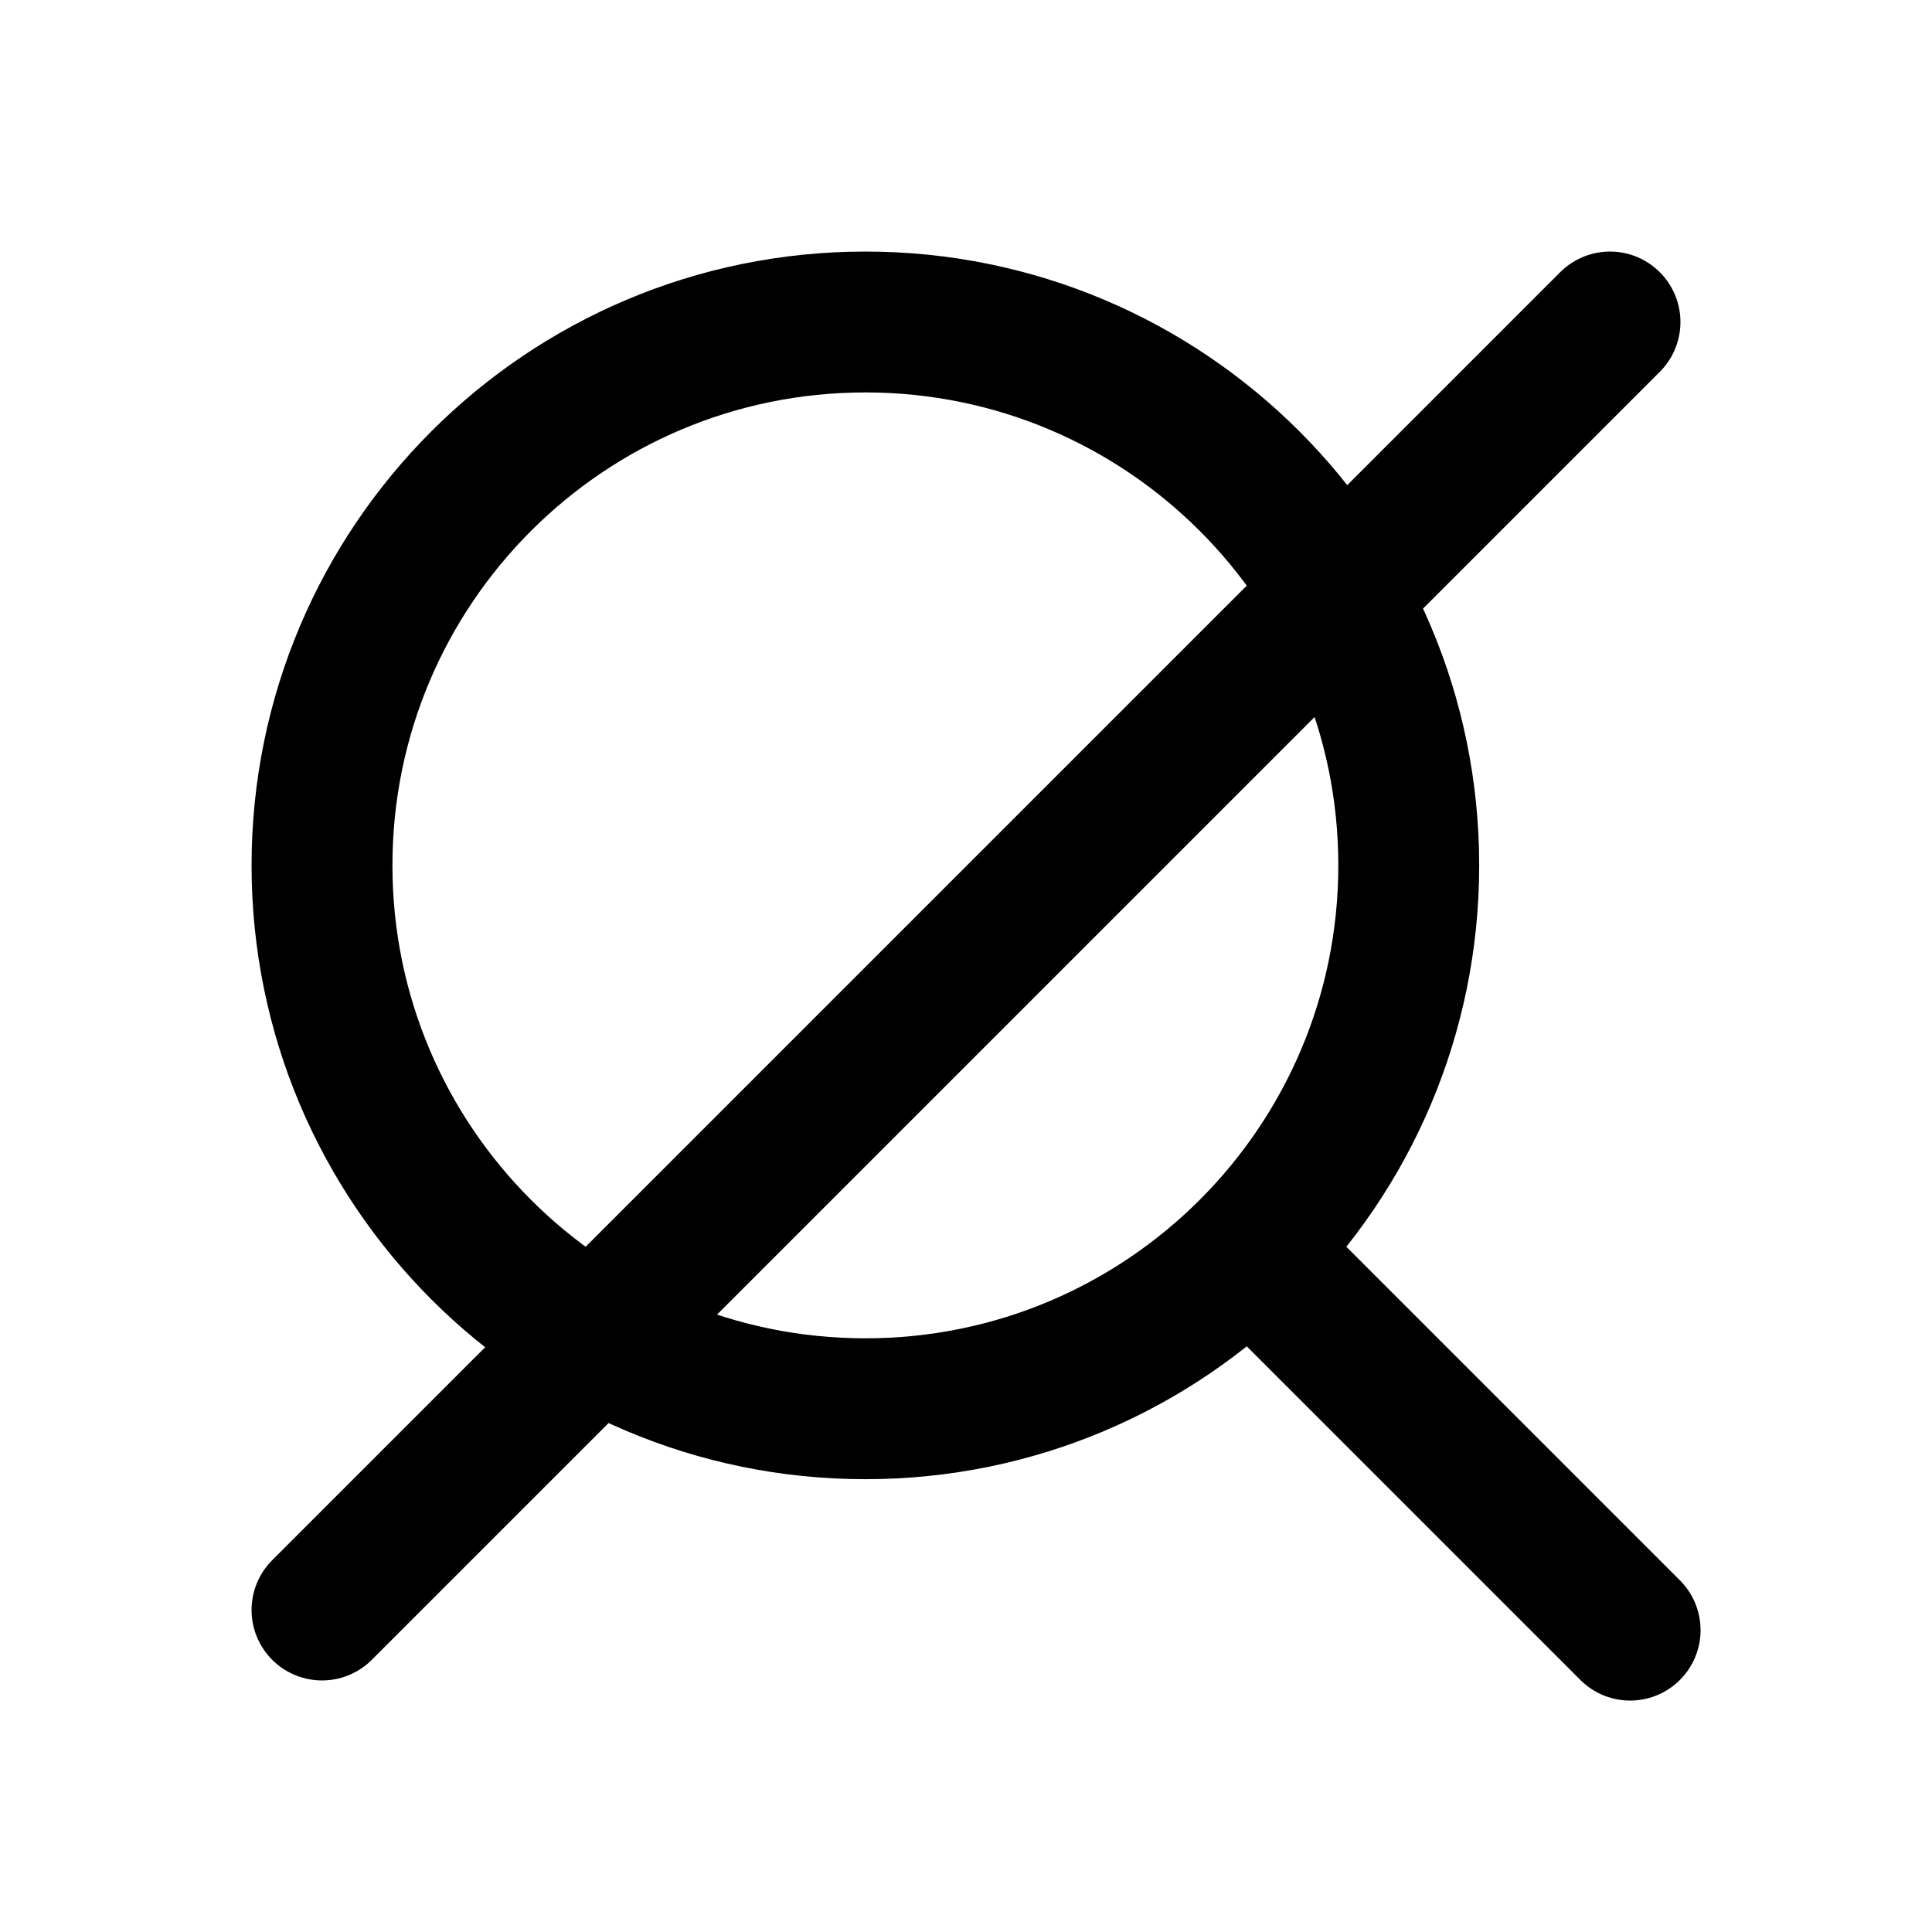
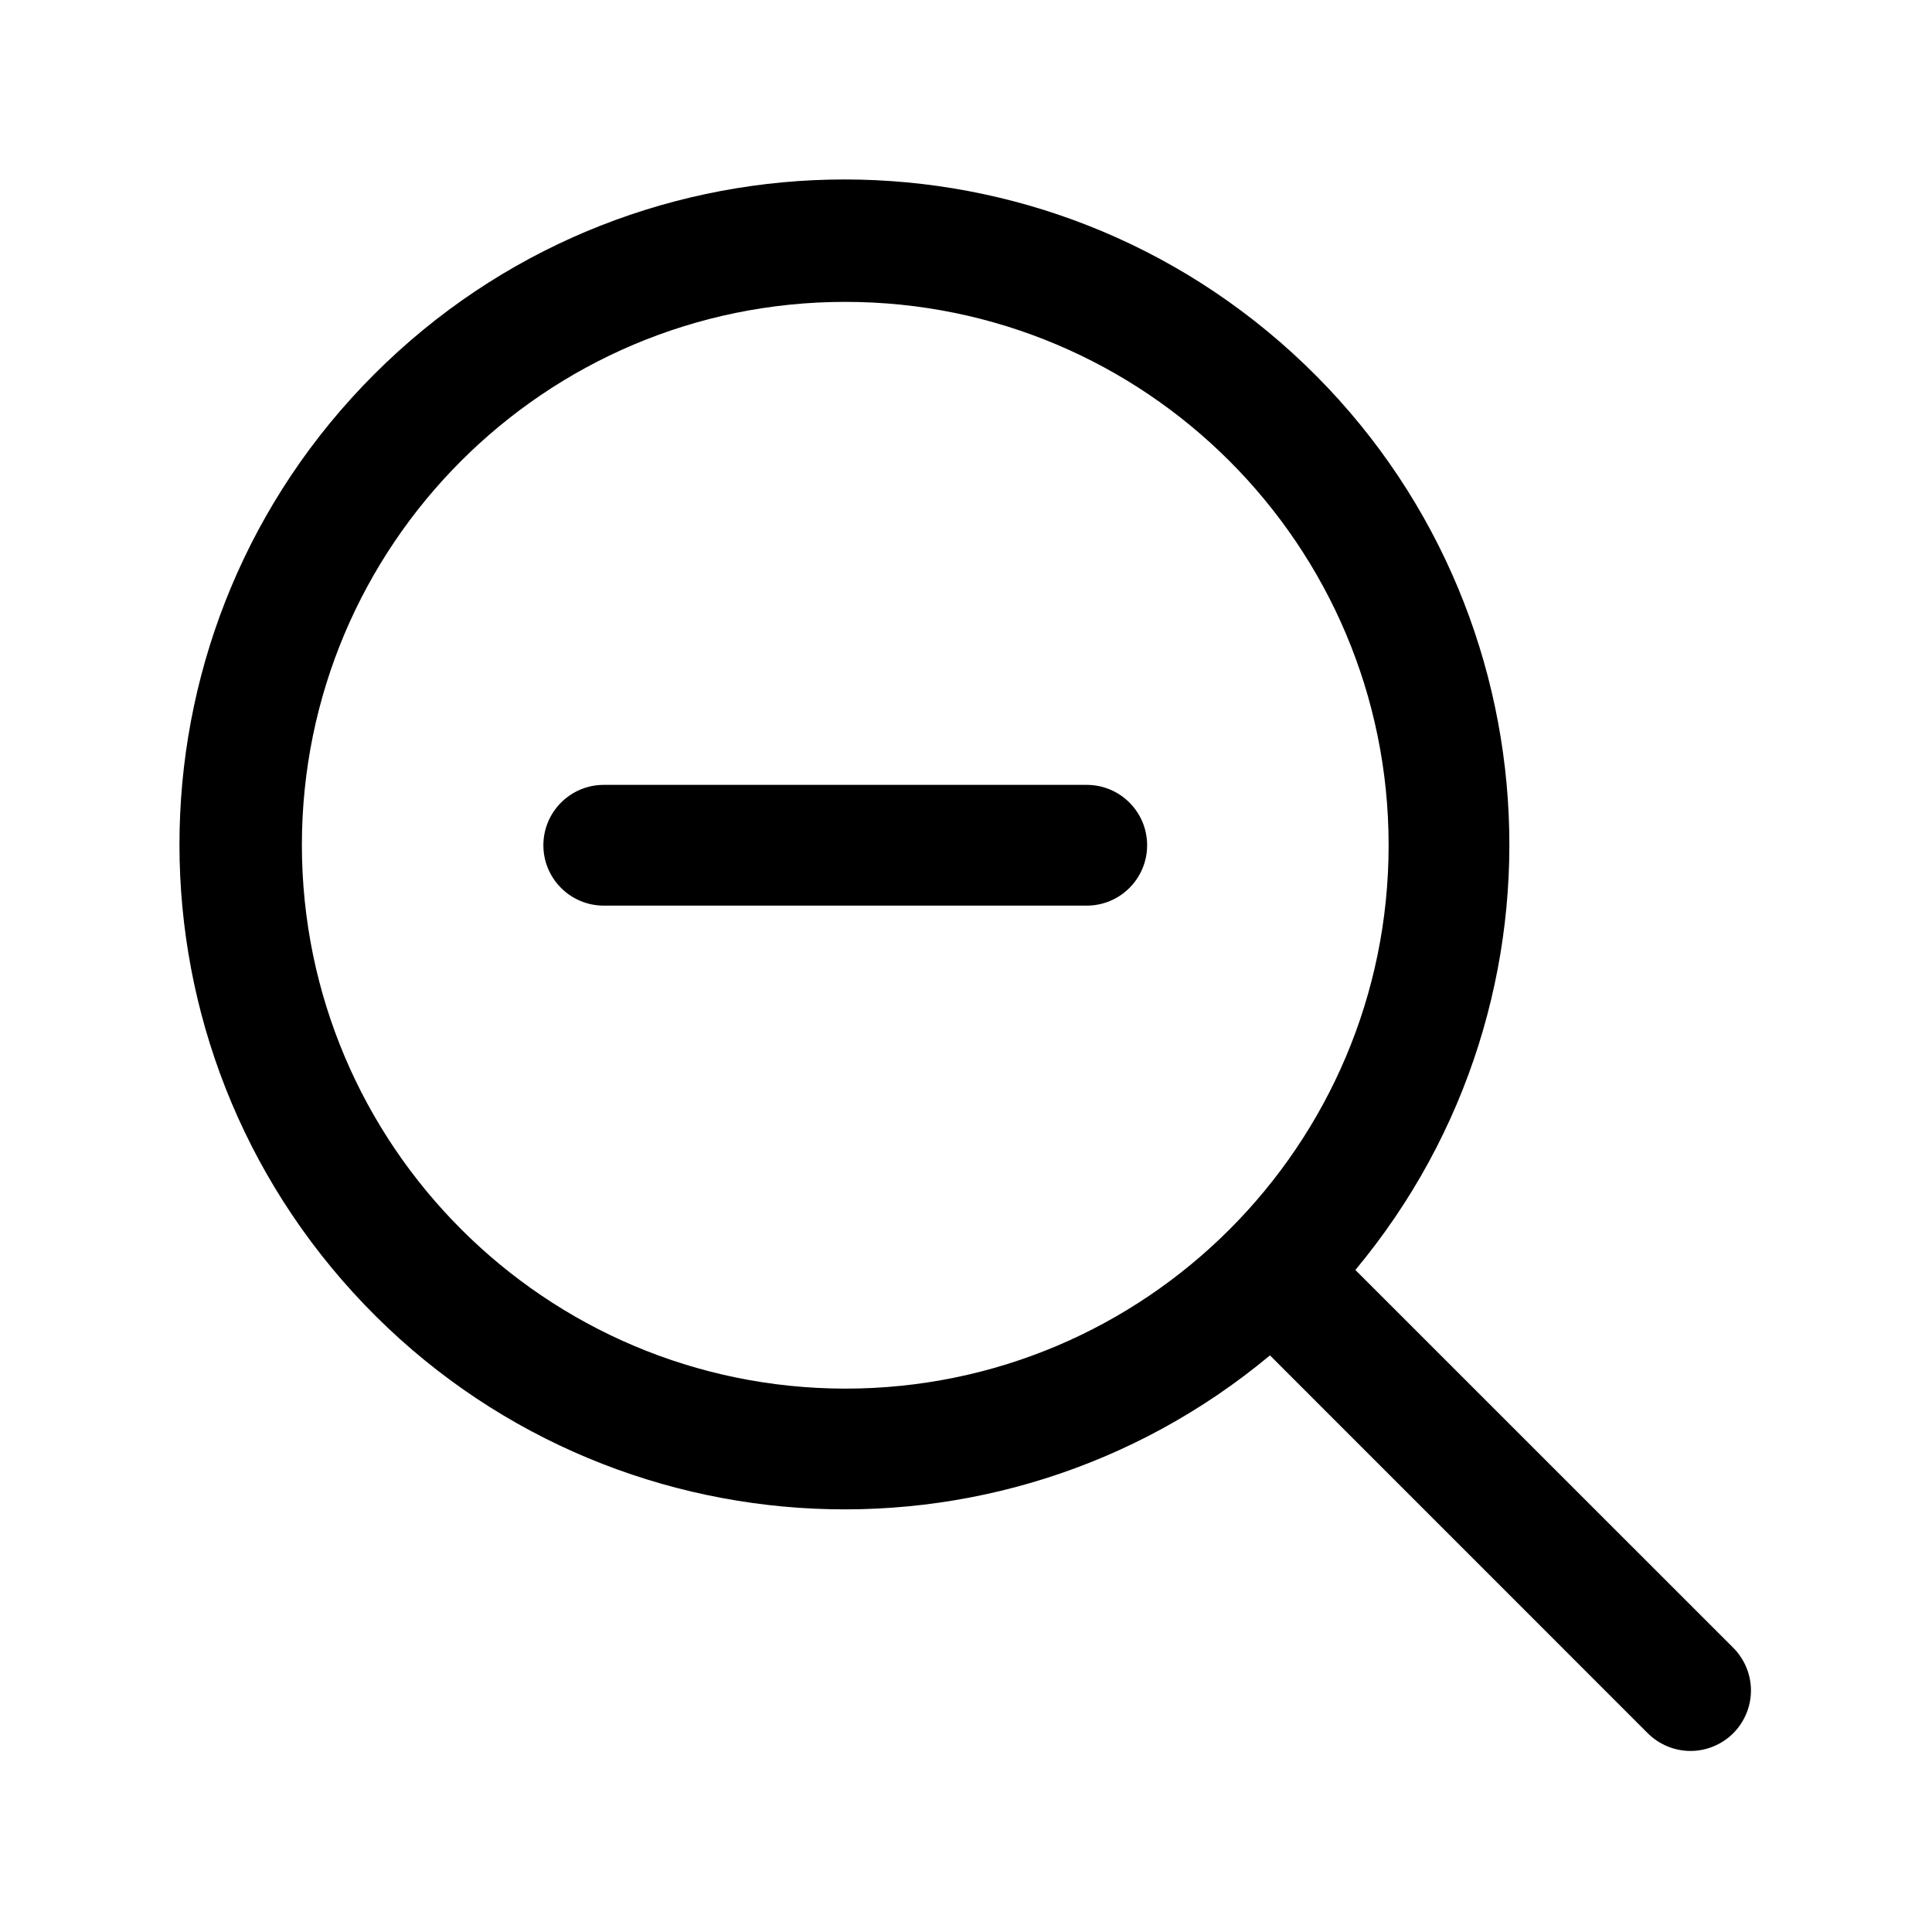
- <svg xmlns="http://www.w3.org/2000/svg" viewBox="0 0 24 24" fill="none" stroke="currentColor" stroke-width="1.75" stroke-linecap="round" stroke-linejoin="round">
-   <circle cx="10.75" cy="10.75" r="6.75" />
-   <path d="M15.6 15.6 L20.25 20.25" />
-   <path d="M4 20 L20 4" />
+ <svg xmlns="http://www.w3.org/2000/svg" viewBox="0 0 24 24">
+   <path fill="currentColor" d="M14.25 10.5C14.25 10.914 13.914 11.25 13.5 11.25H7.5C7.086 11.25 6.75 10.914 6.75 10.5C6.75 10.086 7.086 9.75 7.5 9.75H13.5C13.914 9.75 14.25 10.086 14.25 10.5ZM21.531 21.531C21.39 21.671 21.199 21.751 21.0 21.751C20.801 21.751 20.61 21.671 20.469 21.531L15.776 16.837C12.383 19.663 7.367 19.32 4.389 16.059C1.412 12.798 1.526 7.771 4.649 4.649C7.771 1.526 12.798 1.412 16.059 4.389C19.32 7.367 19.663 12.383 16.837 15.776L21.531 20.469C21.671 20.61 21.751 20.801 21.751 21.0C21.751 21.199 21.671 21.39 21.531 21.531ZM10.5 17.25C14.228 17.25 17.25 14.228 17.25 10.5C17.25 6.772 14.228 3.75 10.5 3.75C6.772 3.75 3.75 6.772 3.75 10.5C3.754 14.226 6.774 17.246 10.5 17.25Z" />
</svg>
